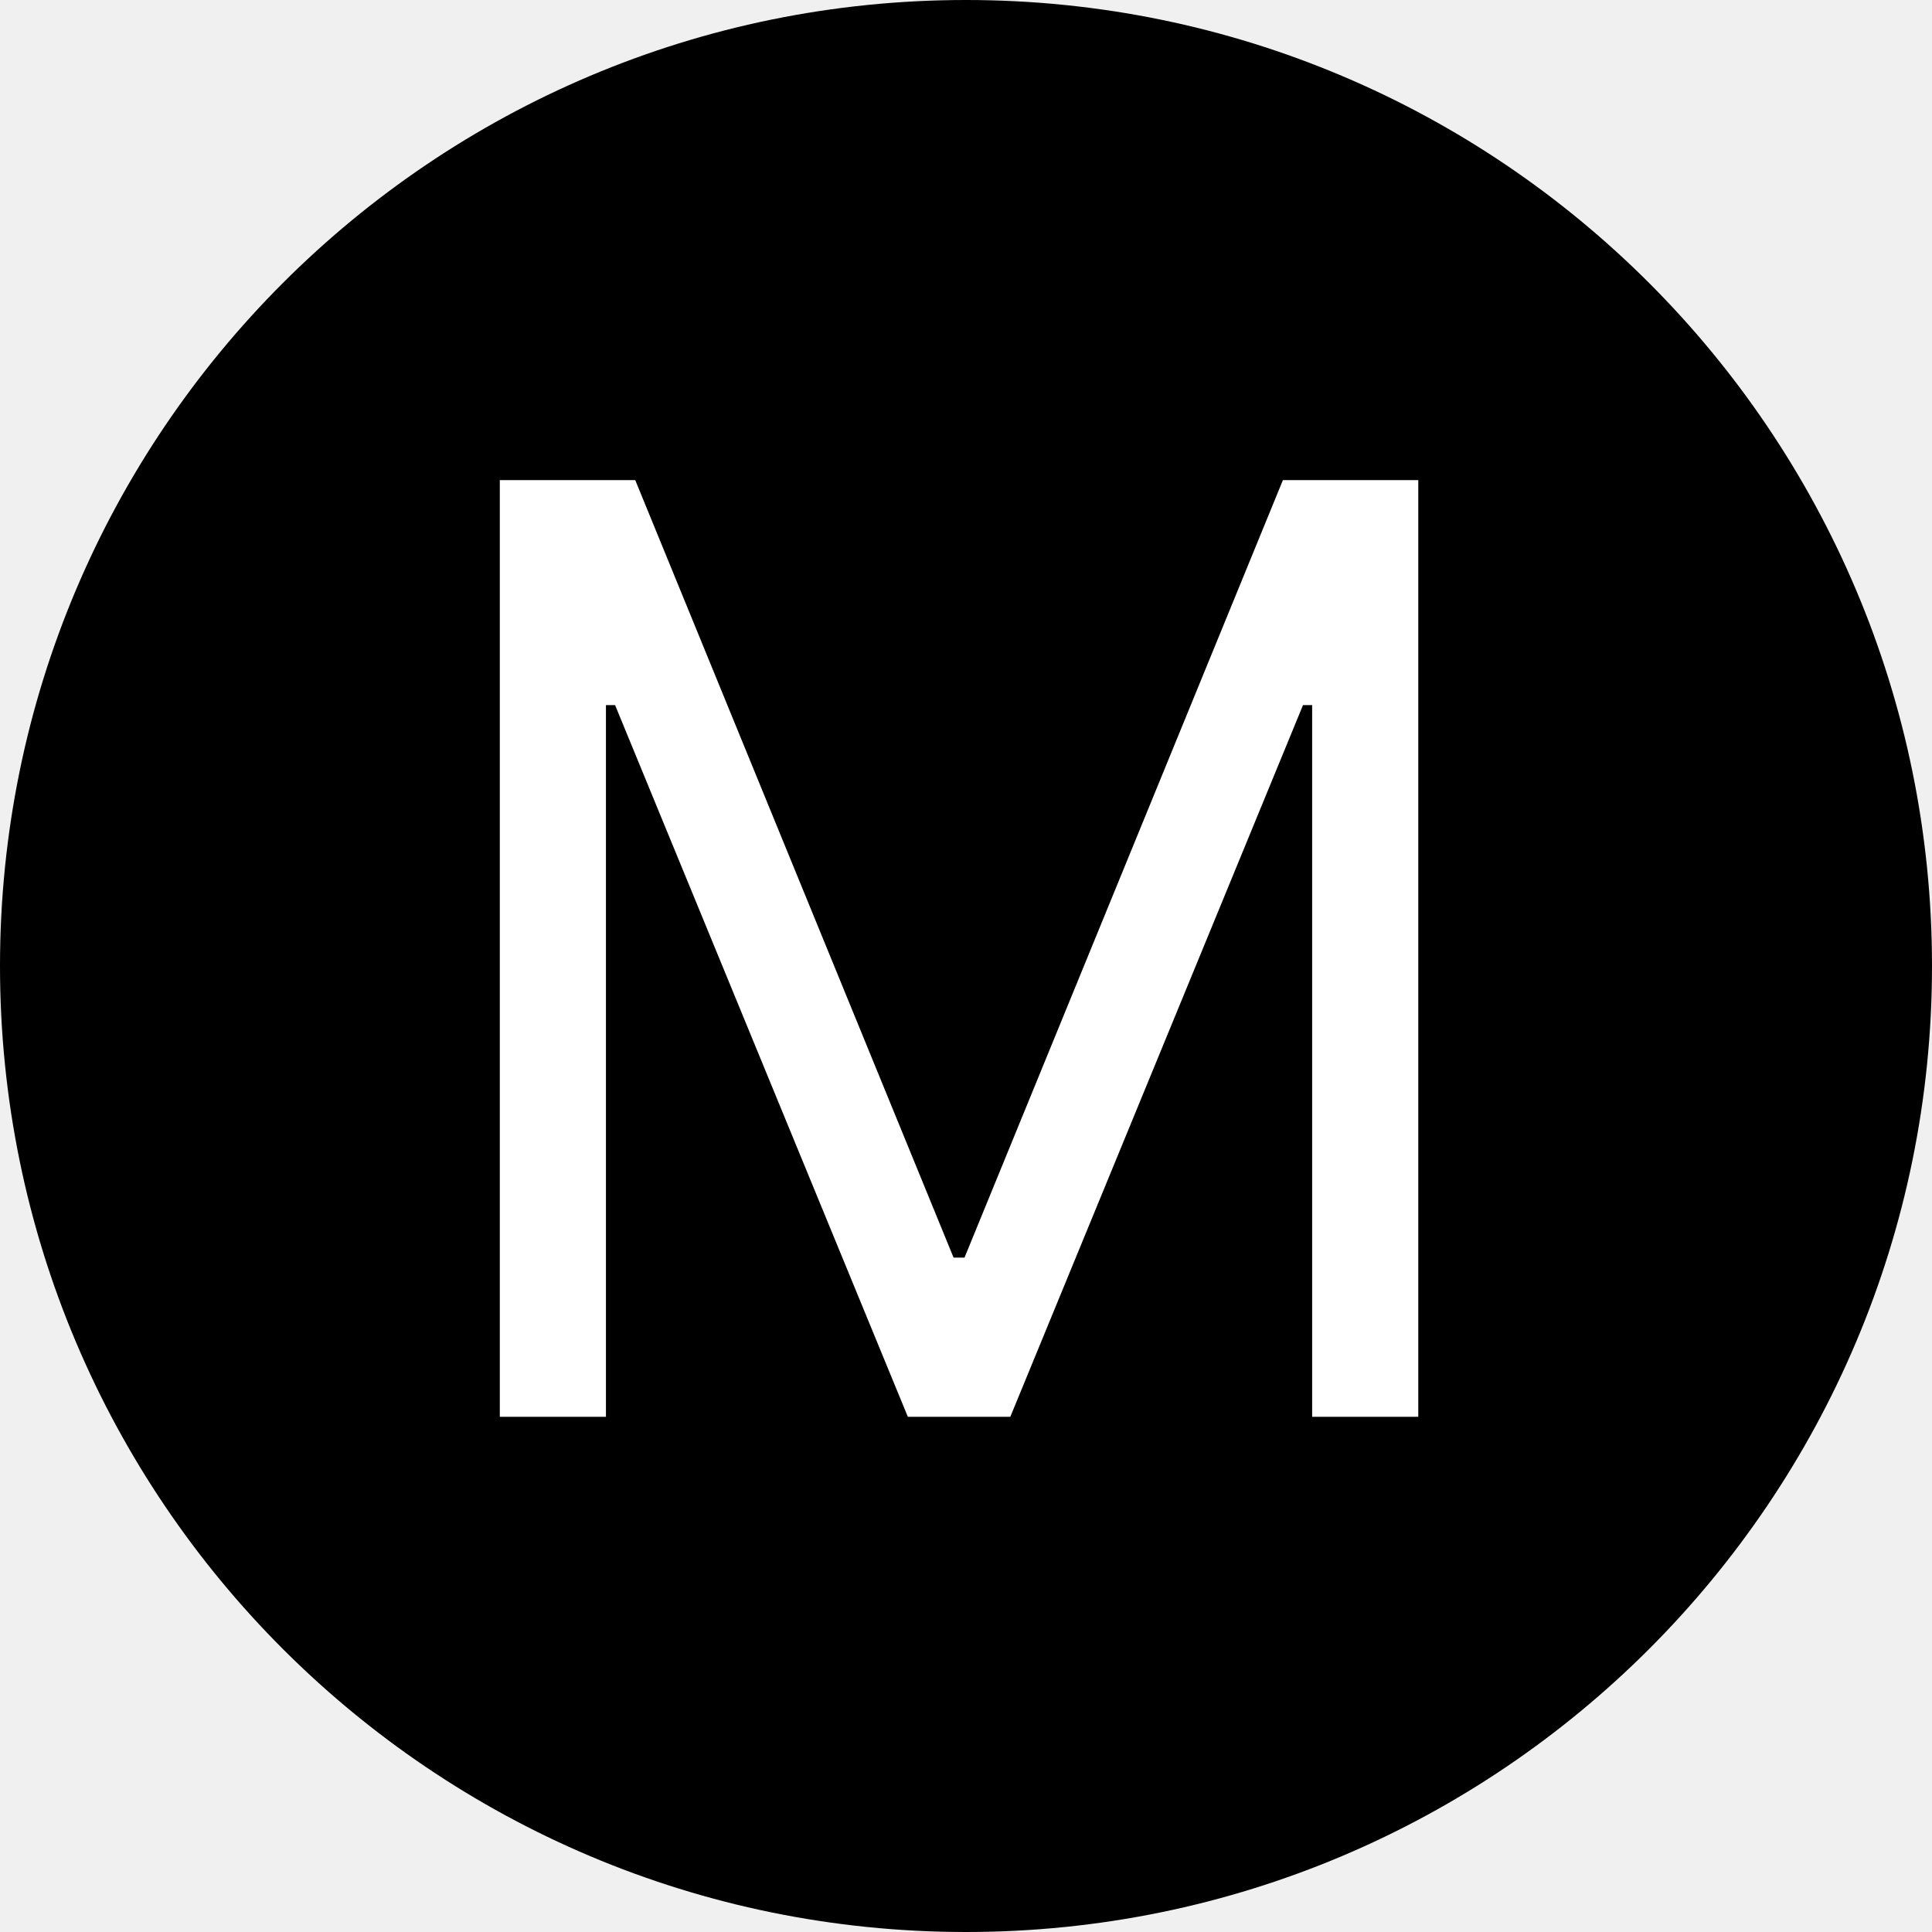
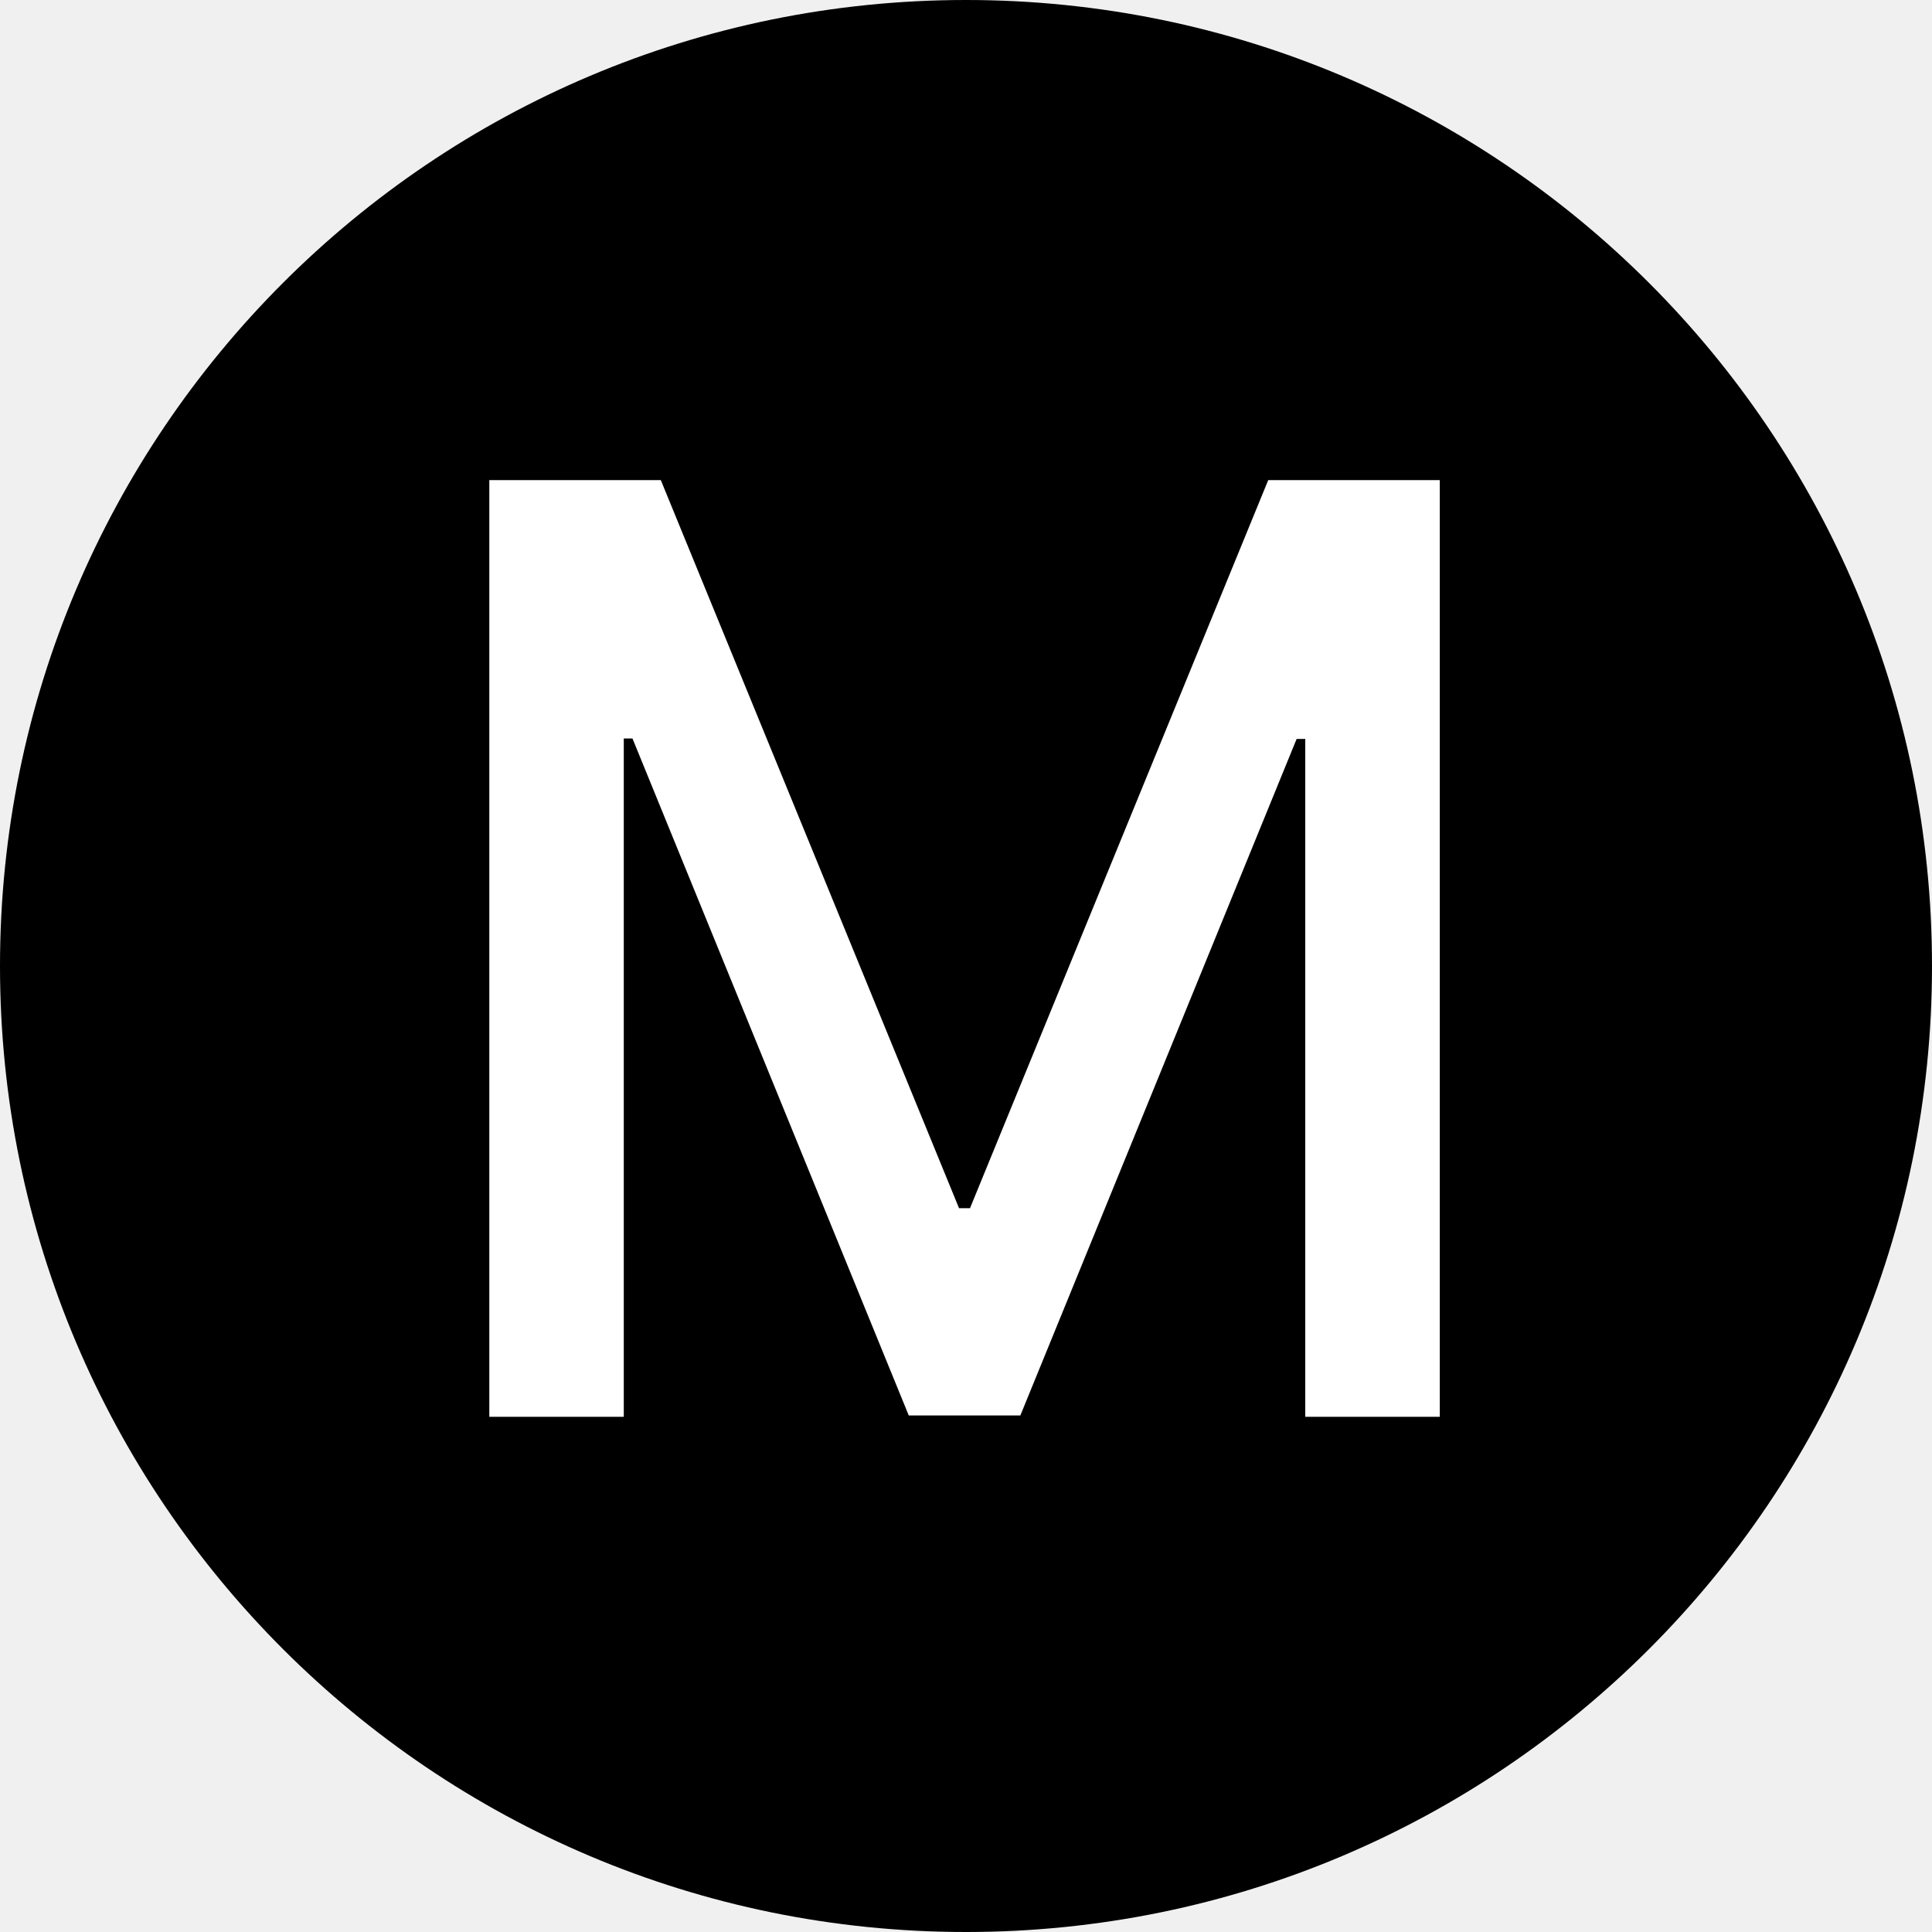
<svg xmlns="http://www.w3.org/2000/svg" width="40" height="40" viewBox="0 0 30 30" fill="none">
  <circle cx="15" cy="15" r="15" fill="black" />
-   <path d="M7.761 7.455H9.864L14.807 19.528H14.977L19.921 7.455H22.023V22H20.375V10.949H20.233L15.688 22H14.097L9.551 10.949H9.409V22H7.761V7.455Z" fill="white" />
+   <path d="M7.598 7.455H10.261L14.892 18.761H15.062L19.693 7.455H22.357V22H20.268V11.474H20.134L15.844 21.979H14.111L9.821 11.467H9.686V22H7.598V7.455Z" fill="white" />
</svg>
